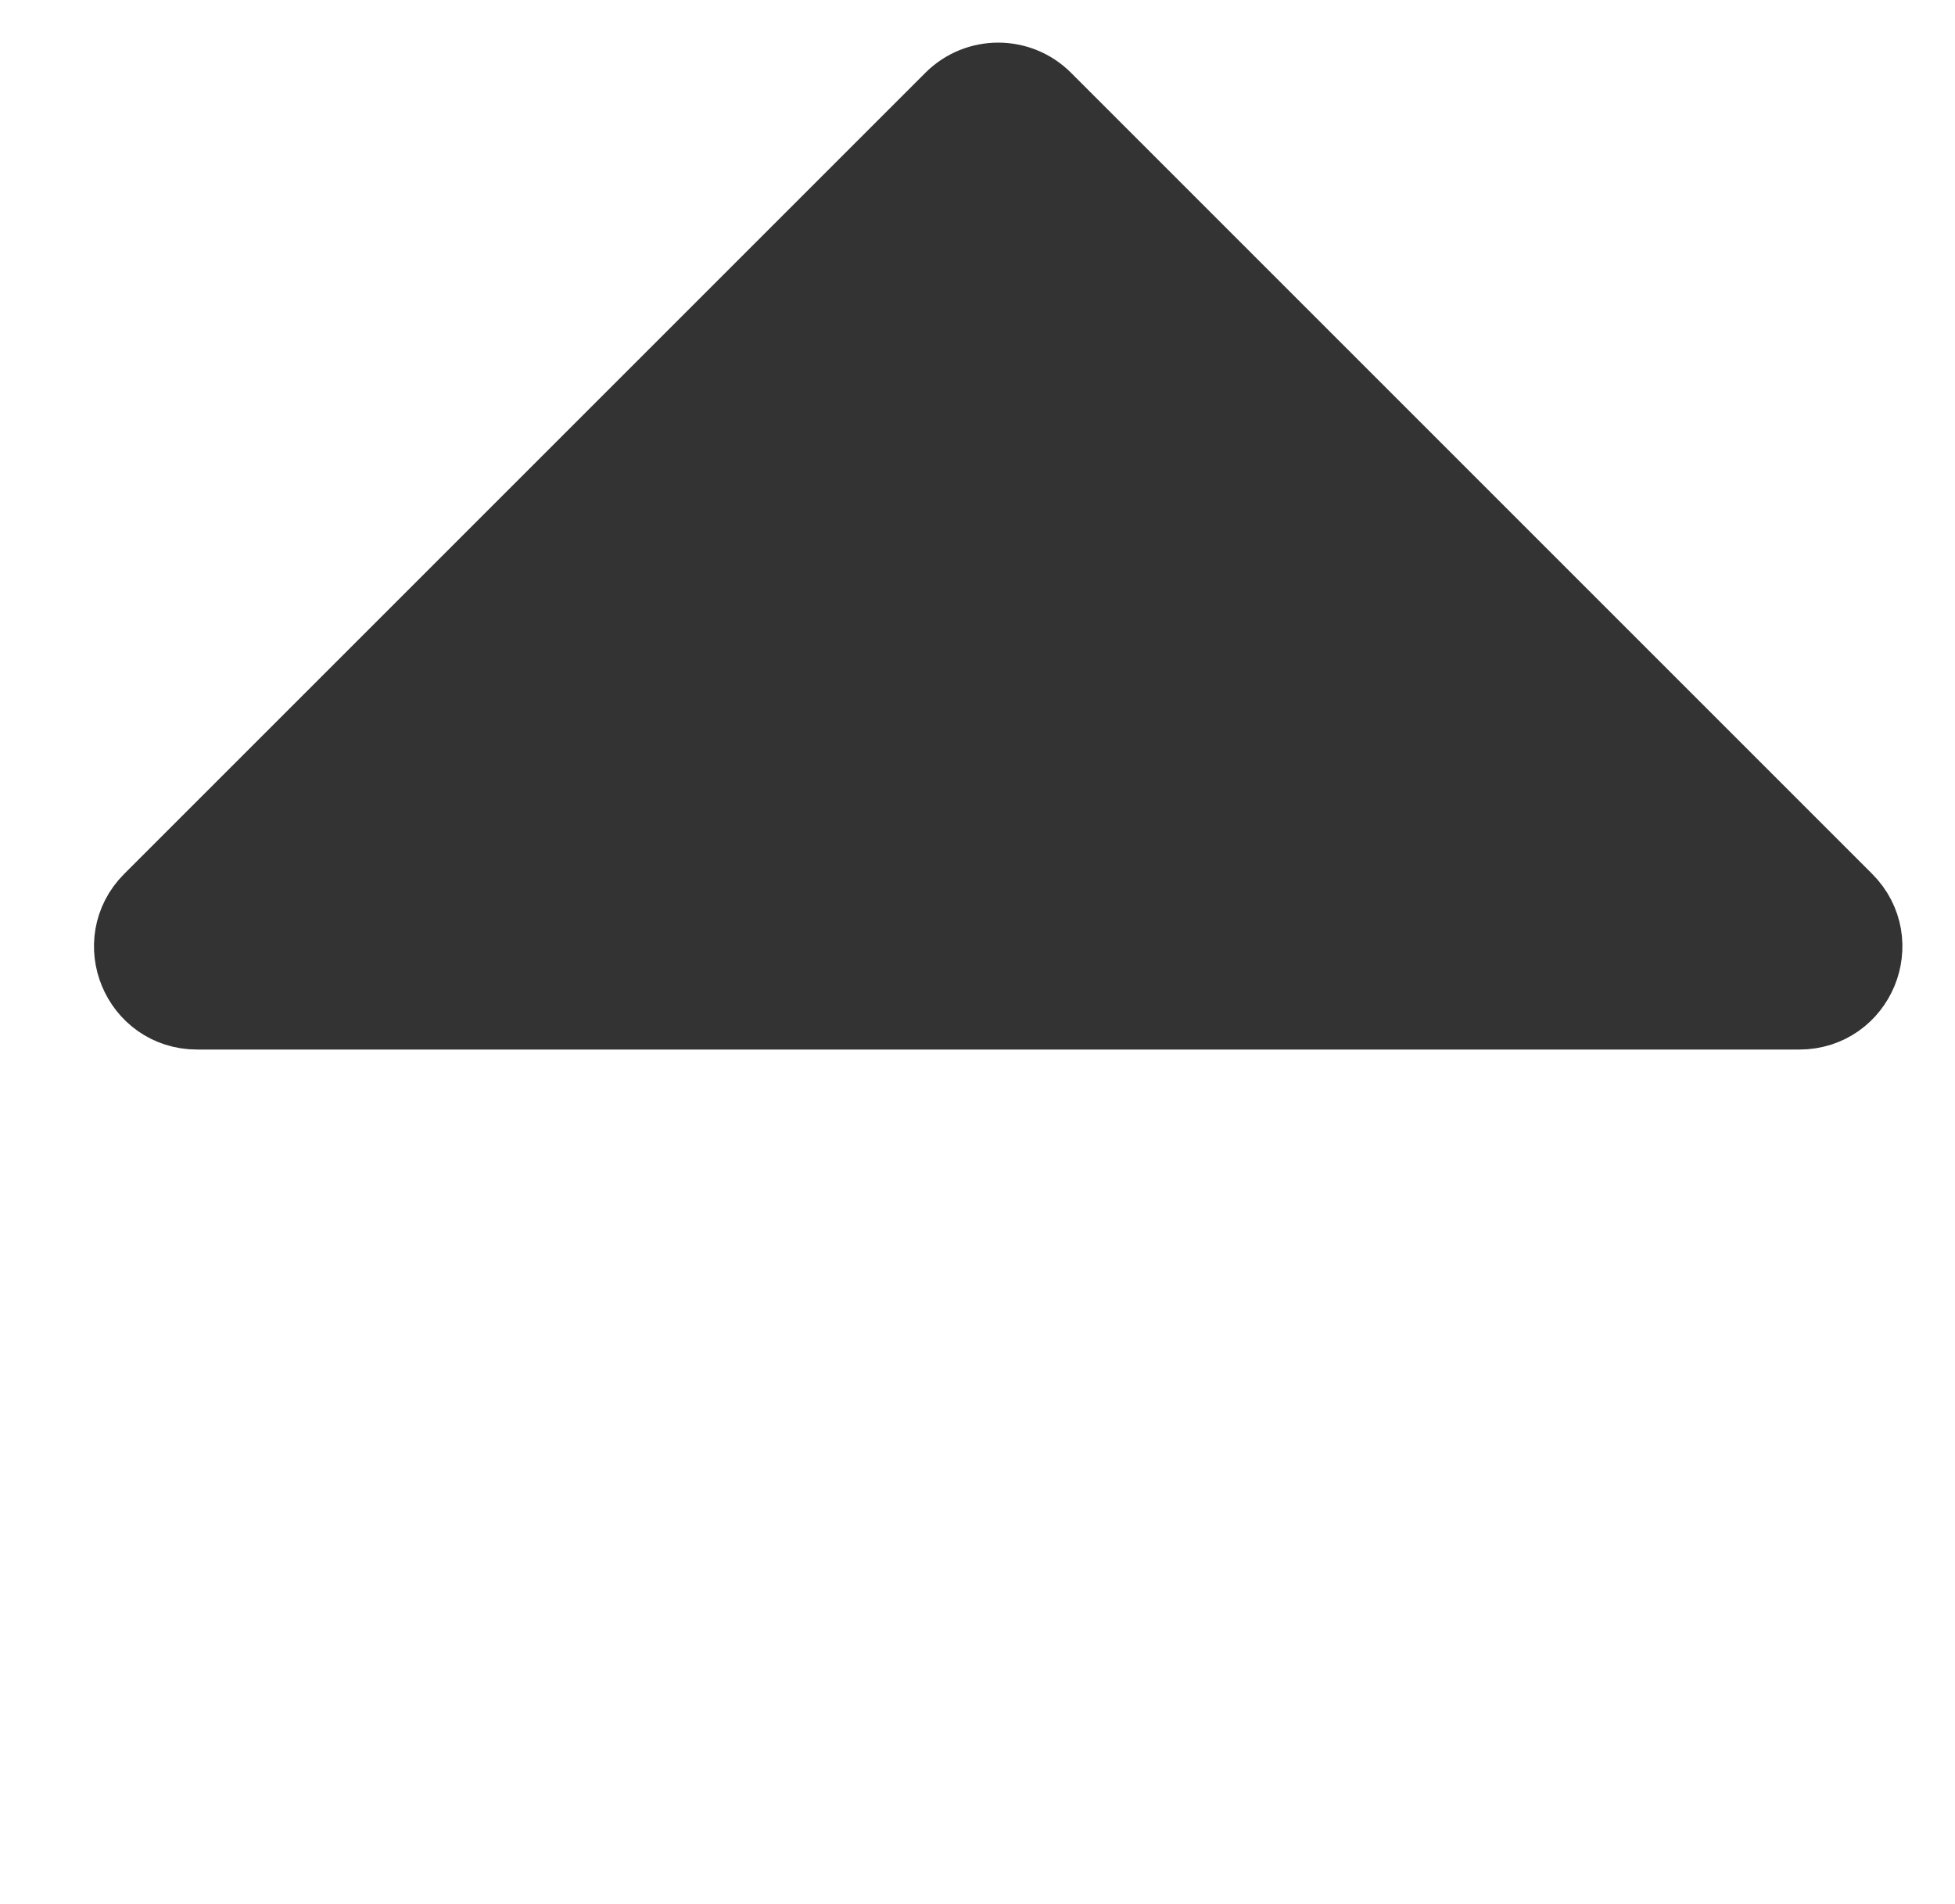
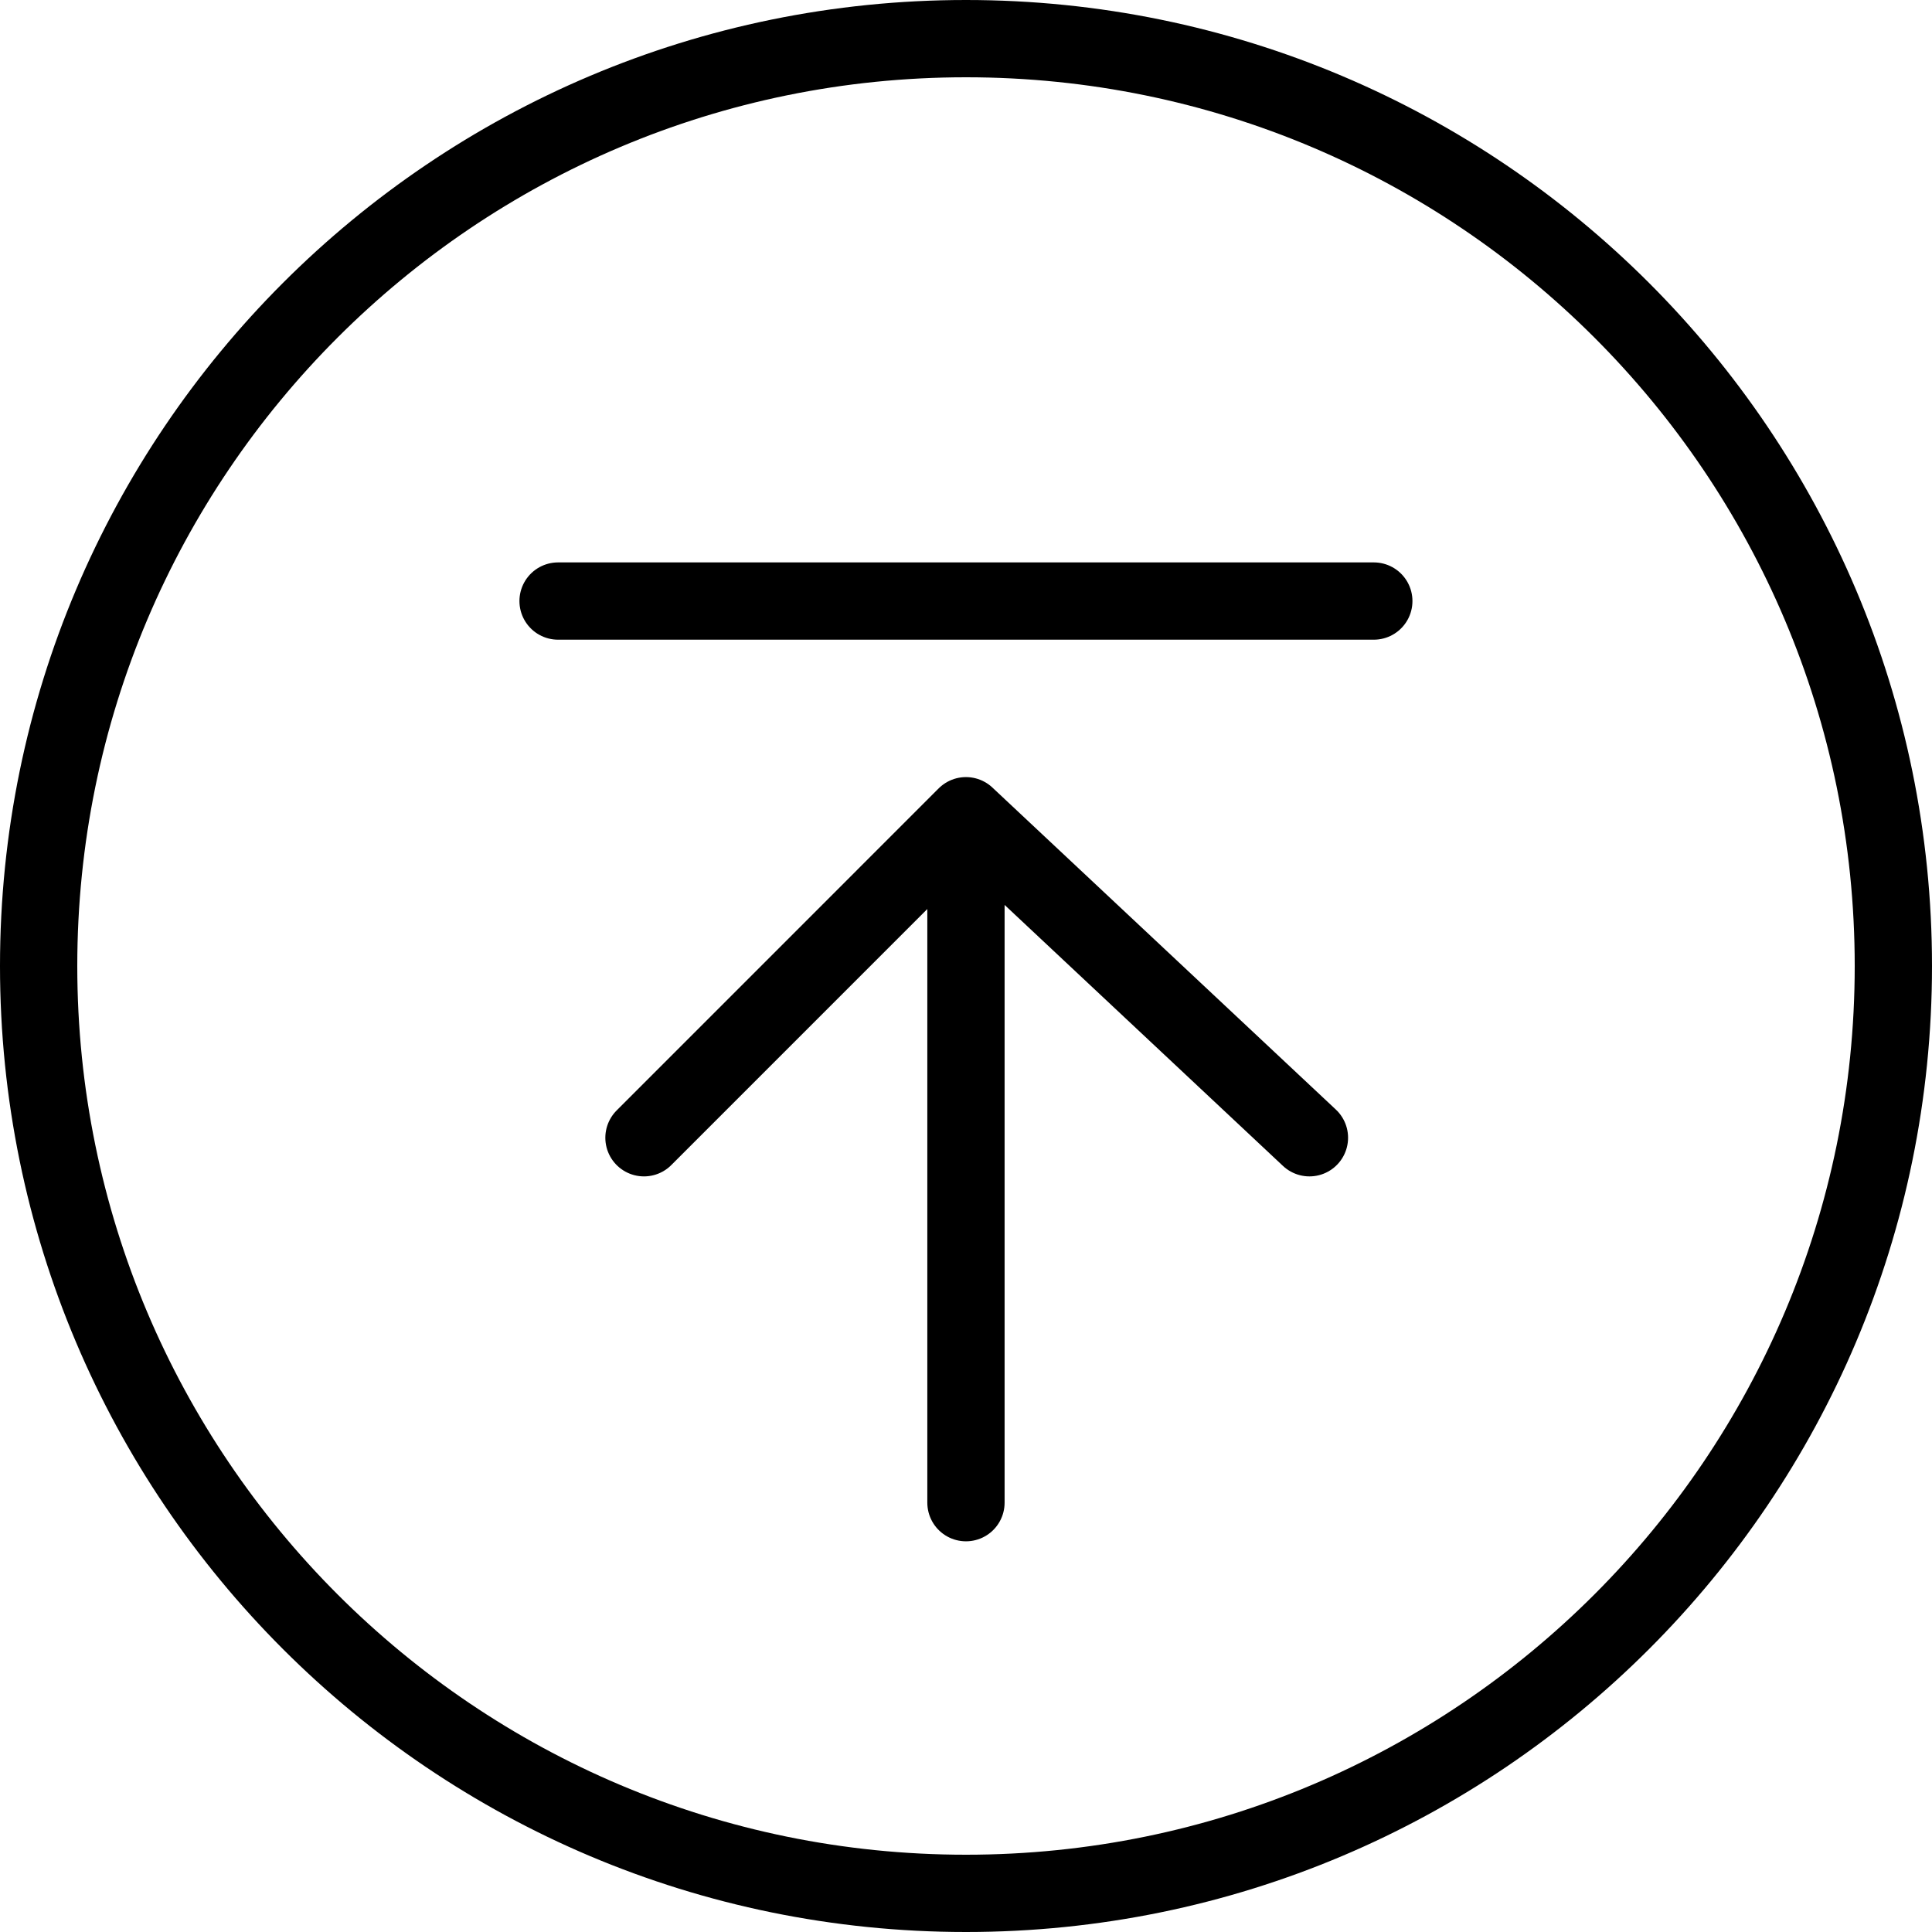
- <svg xmlns="http://www.w3.org/2000/svg" width="38" height="37" viewBox="0 0 38 37" fill="none">
-   <path d="M20.11 2.121L35.683 17.695C36.313 18.325 35.867 19.402 34.976 19.402L19.402 19.402L3.829 19.402C2.938 19.402 2.492 18.325 3.121 17.695L18.695 2.121C19.086 1.731 19.719 1.731 20.11 2.121Z" fill="#333333" stroke="#333333" stroke-width="2" />
+ <svg xmlns="http://www.w3.org/2000/svg" width="50" height="50" viewBox="0 0 50 50" fill="none">
+   <circle cx="25" cy="25" r="24" stroke="black" stroke-width="2" />
+   <path d="M14.443 15.555L35.554 15.555" stroke="black" stroke-width="2" stroke-linecap="round" stroke-linejoin="round" />
+   <path d="M16.666 29.445L24.999 21.111M33.888 29.445L24.999 21.111M24.999 21.111V38.889" stroke="black" stroke-width="2" stroke-linecap="round" stroke-linejoin="round" />
</svg>
